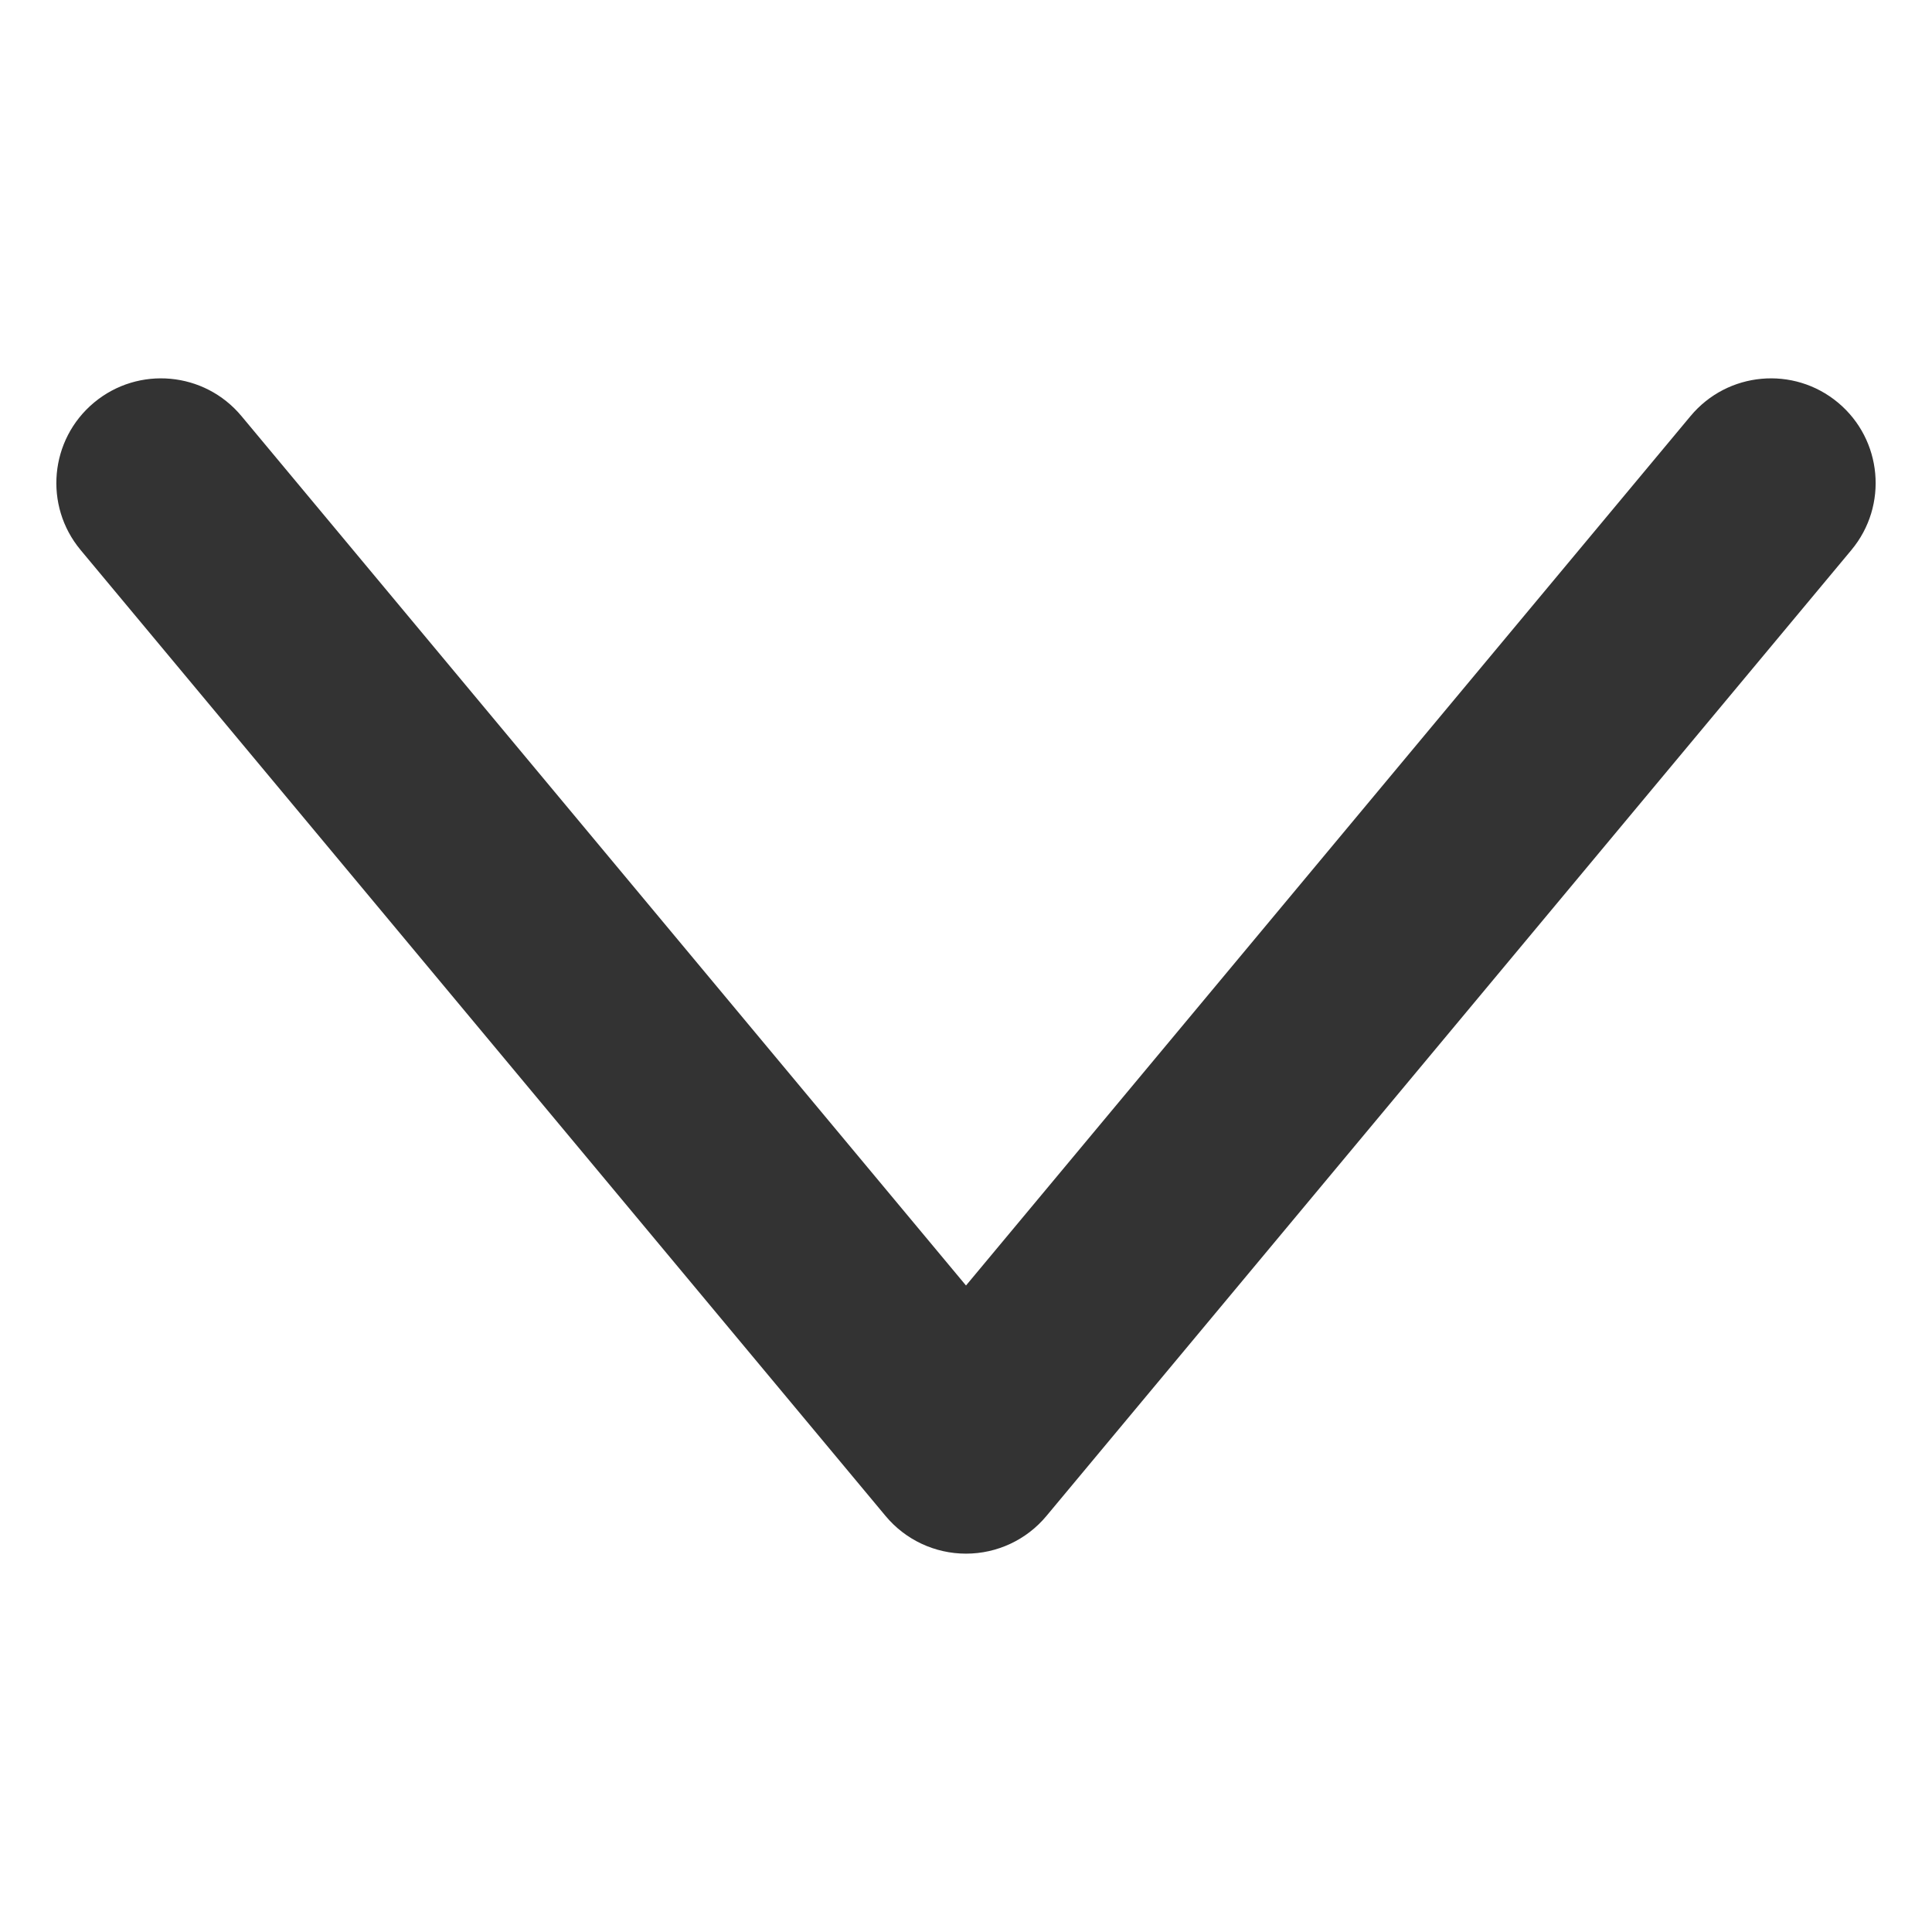
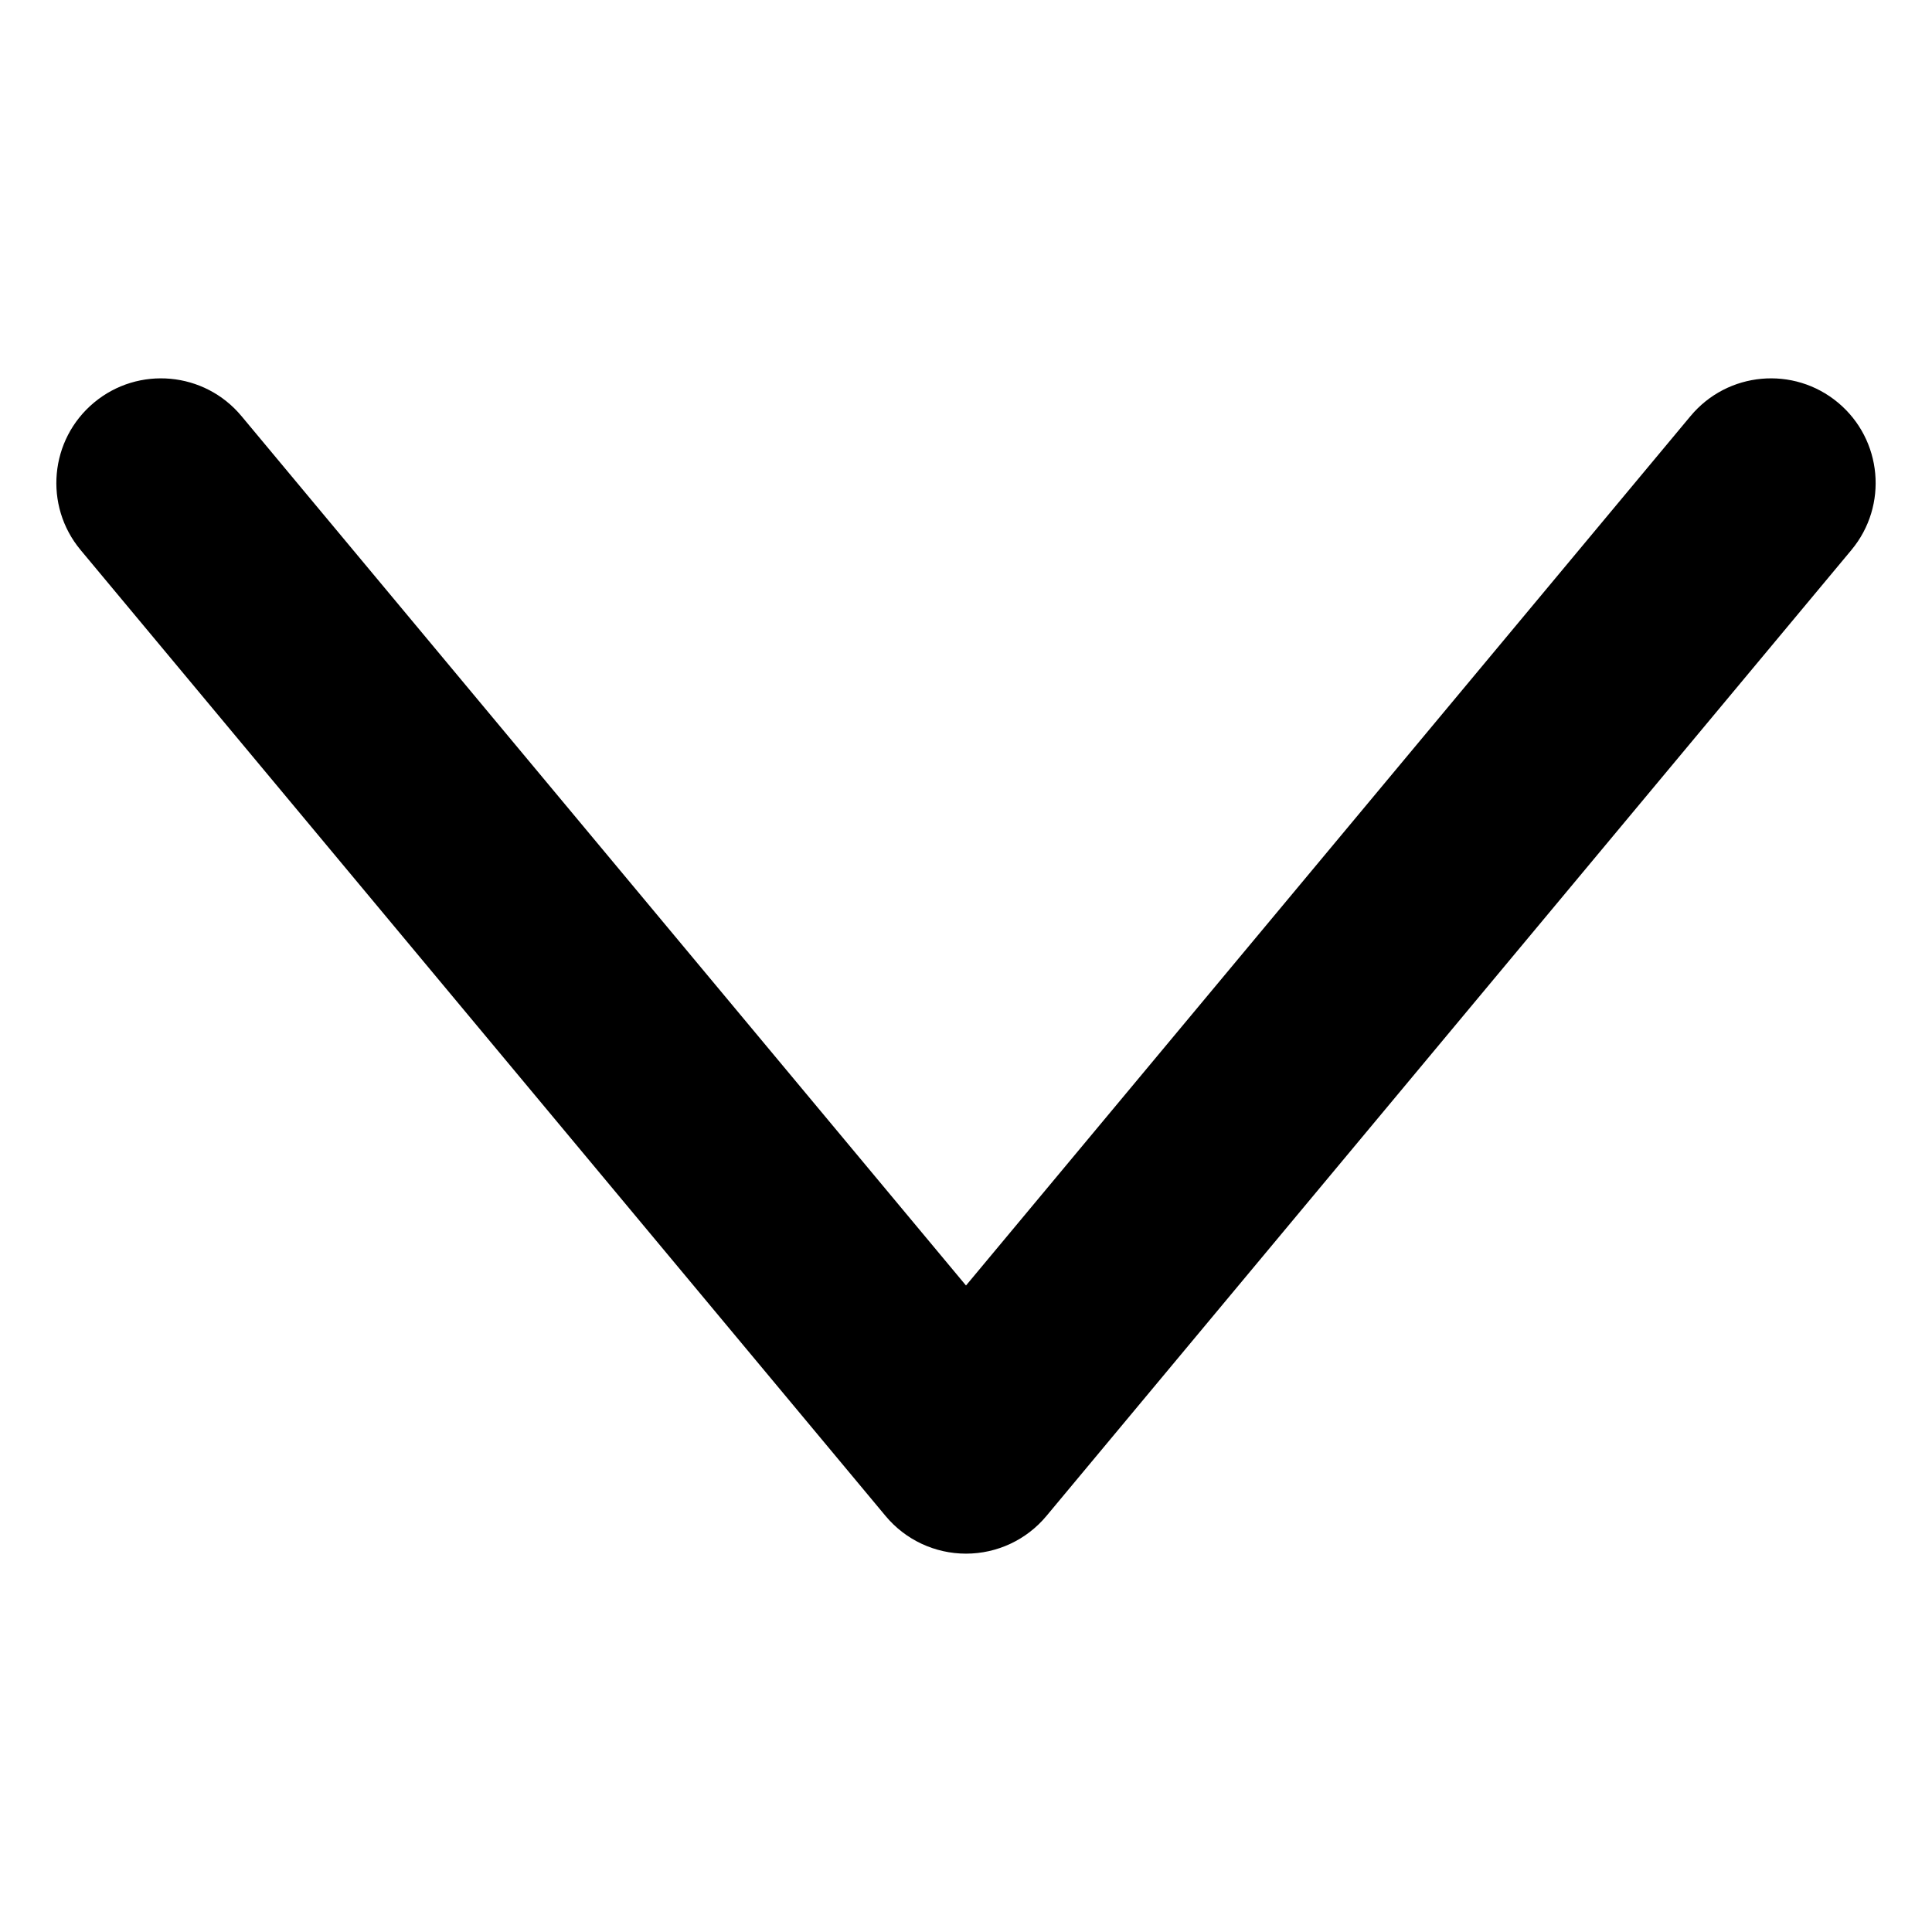
<svg xmlns="http://www.w3.org/2000/svg" width="24" height="24" viewBox="0 0 24 24" fill="none">
-   <path fill-rule="evenodd" clip-rule="evenodd" d="M12 19.3C12.386 19.3 12.752 19.129 12.999 18.832L22.999 6.832C23.458 6.281 23.384 5.461 22.832 5.001C22.281 4.542 21.461 4.616 21.001 5.168L12 15.969L2.999 5.168C2.539 4.616 1.719 4.542 1.168 5.001C0.616 5.461 0.542 6.281 1.001 6.832L11.001 18.832C11.248 19.129 11.614 19.3 12 19.3Z" fill="#333333" />
+   <path fill-rule="evenodd" clip-rule="evenodd" d="M12 19.3C12.386 19.3 12.752 19.129 12.999 18.832L22.999 6.832C23.458 6.281 23.384 5.461 22.832 5.001C22.281 4.542 21.461 4.616 21.001 5.168L12 15.969L2.999 5.168C2.539 4.616 1.719 4.542 1.168 5.001C0.616 5.461 0.542 6.281 1.001 6.832L11.001 18.832C11.248 19.129 11.614 19.3 12 19.3Z" fill="currentColor" />
</svg>
